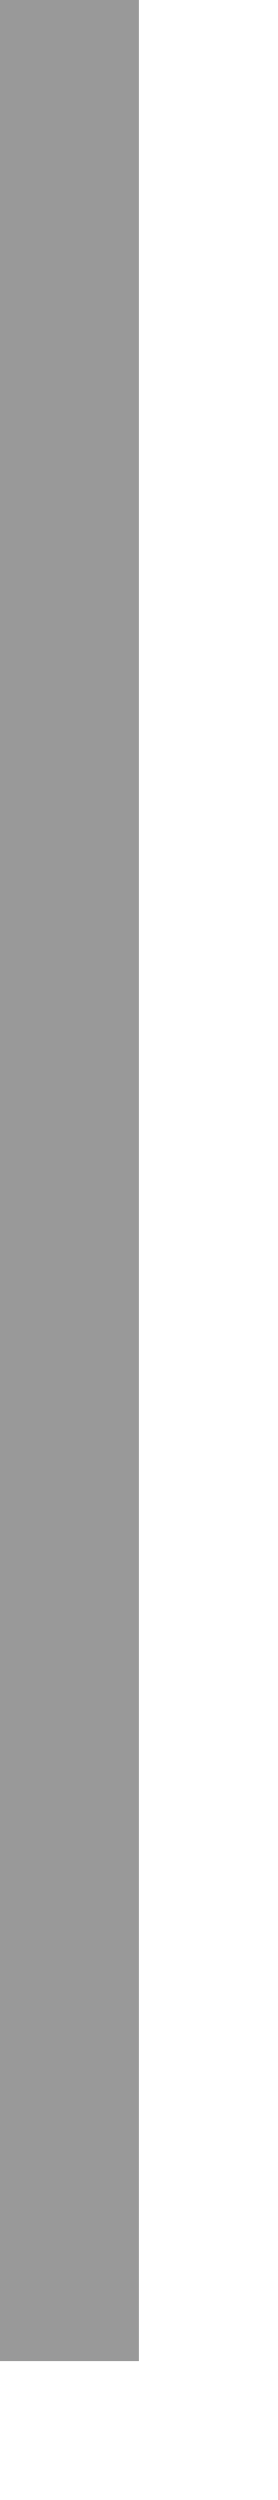
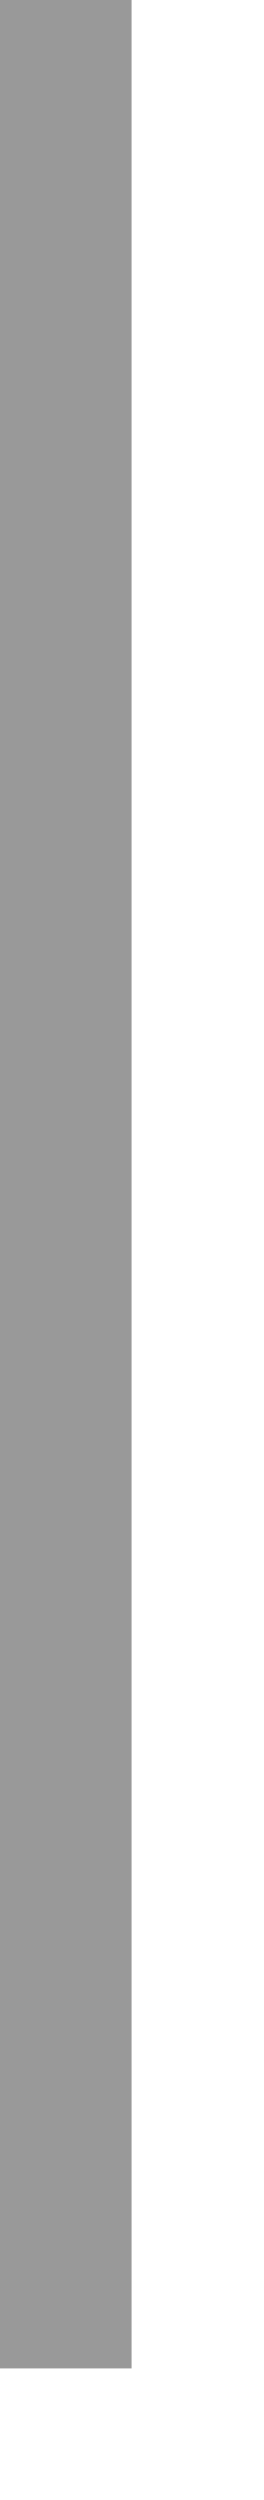
- <svg xmlns="http://www.w3.org/2000/svg" version="1.1" width="2px" height="18px">
-   <g transform="matrix(1 0 0 1 -280 -587 )">
-     <path d="M 280.5 587  L 280.5 604  " stroke-width="1" stroke="#999999" fill="none" />
+ <svg xmlns="http://www.w3.org/2000/svg" version="1.1" width="2px" height="19px">
+   <g transform="matrix(1 0 0 1 -280 -534 )">
+     <path d="M 280.5 534  L 280.5 552  " stroke-width="1" stroke="#999999" fill="none" />
  </g>
</svg>
